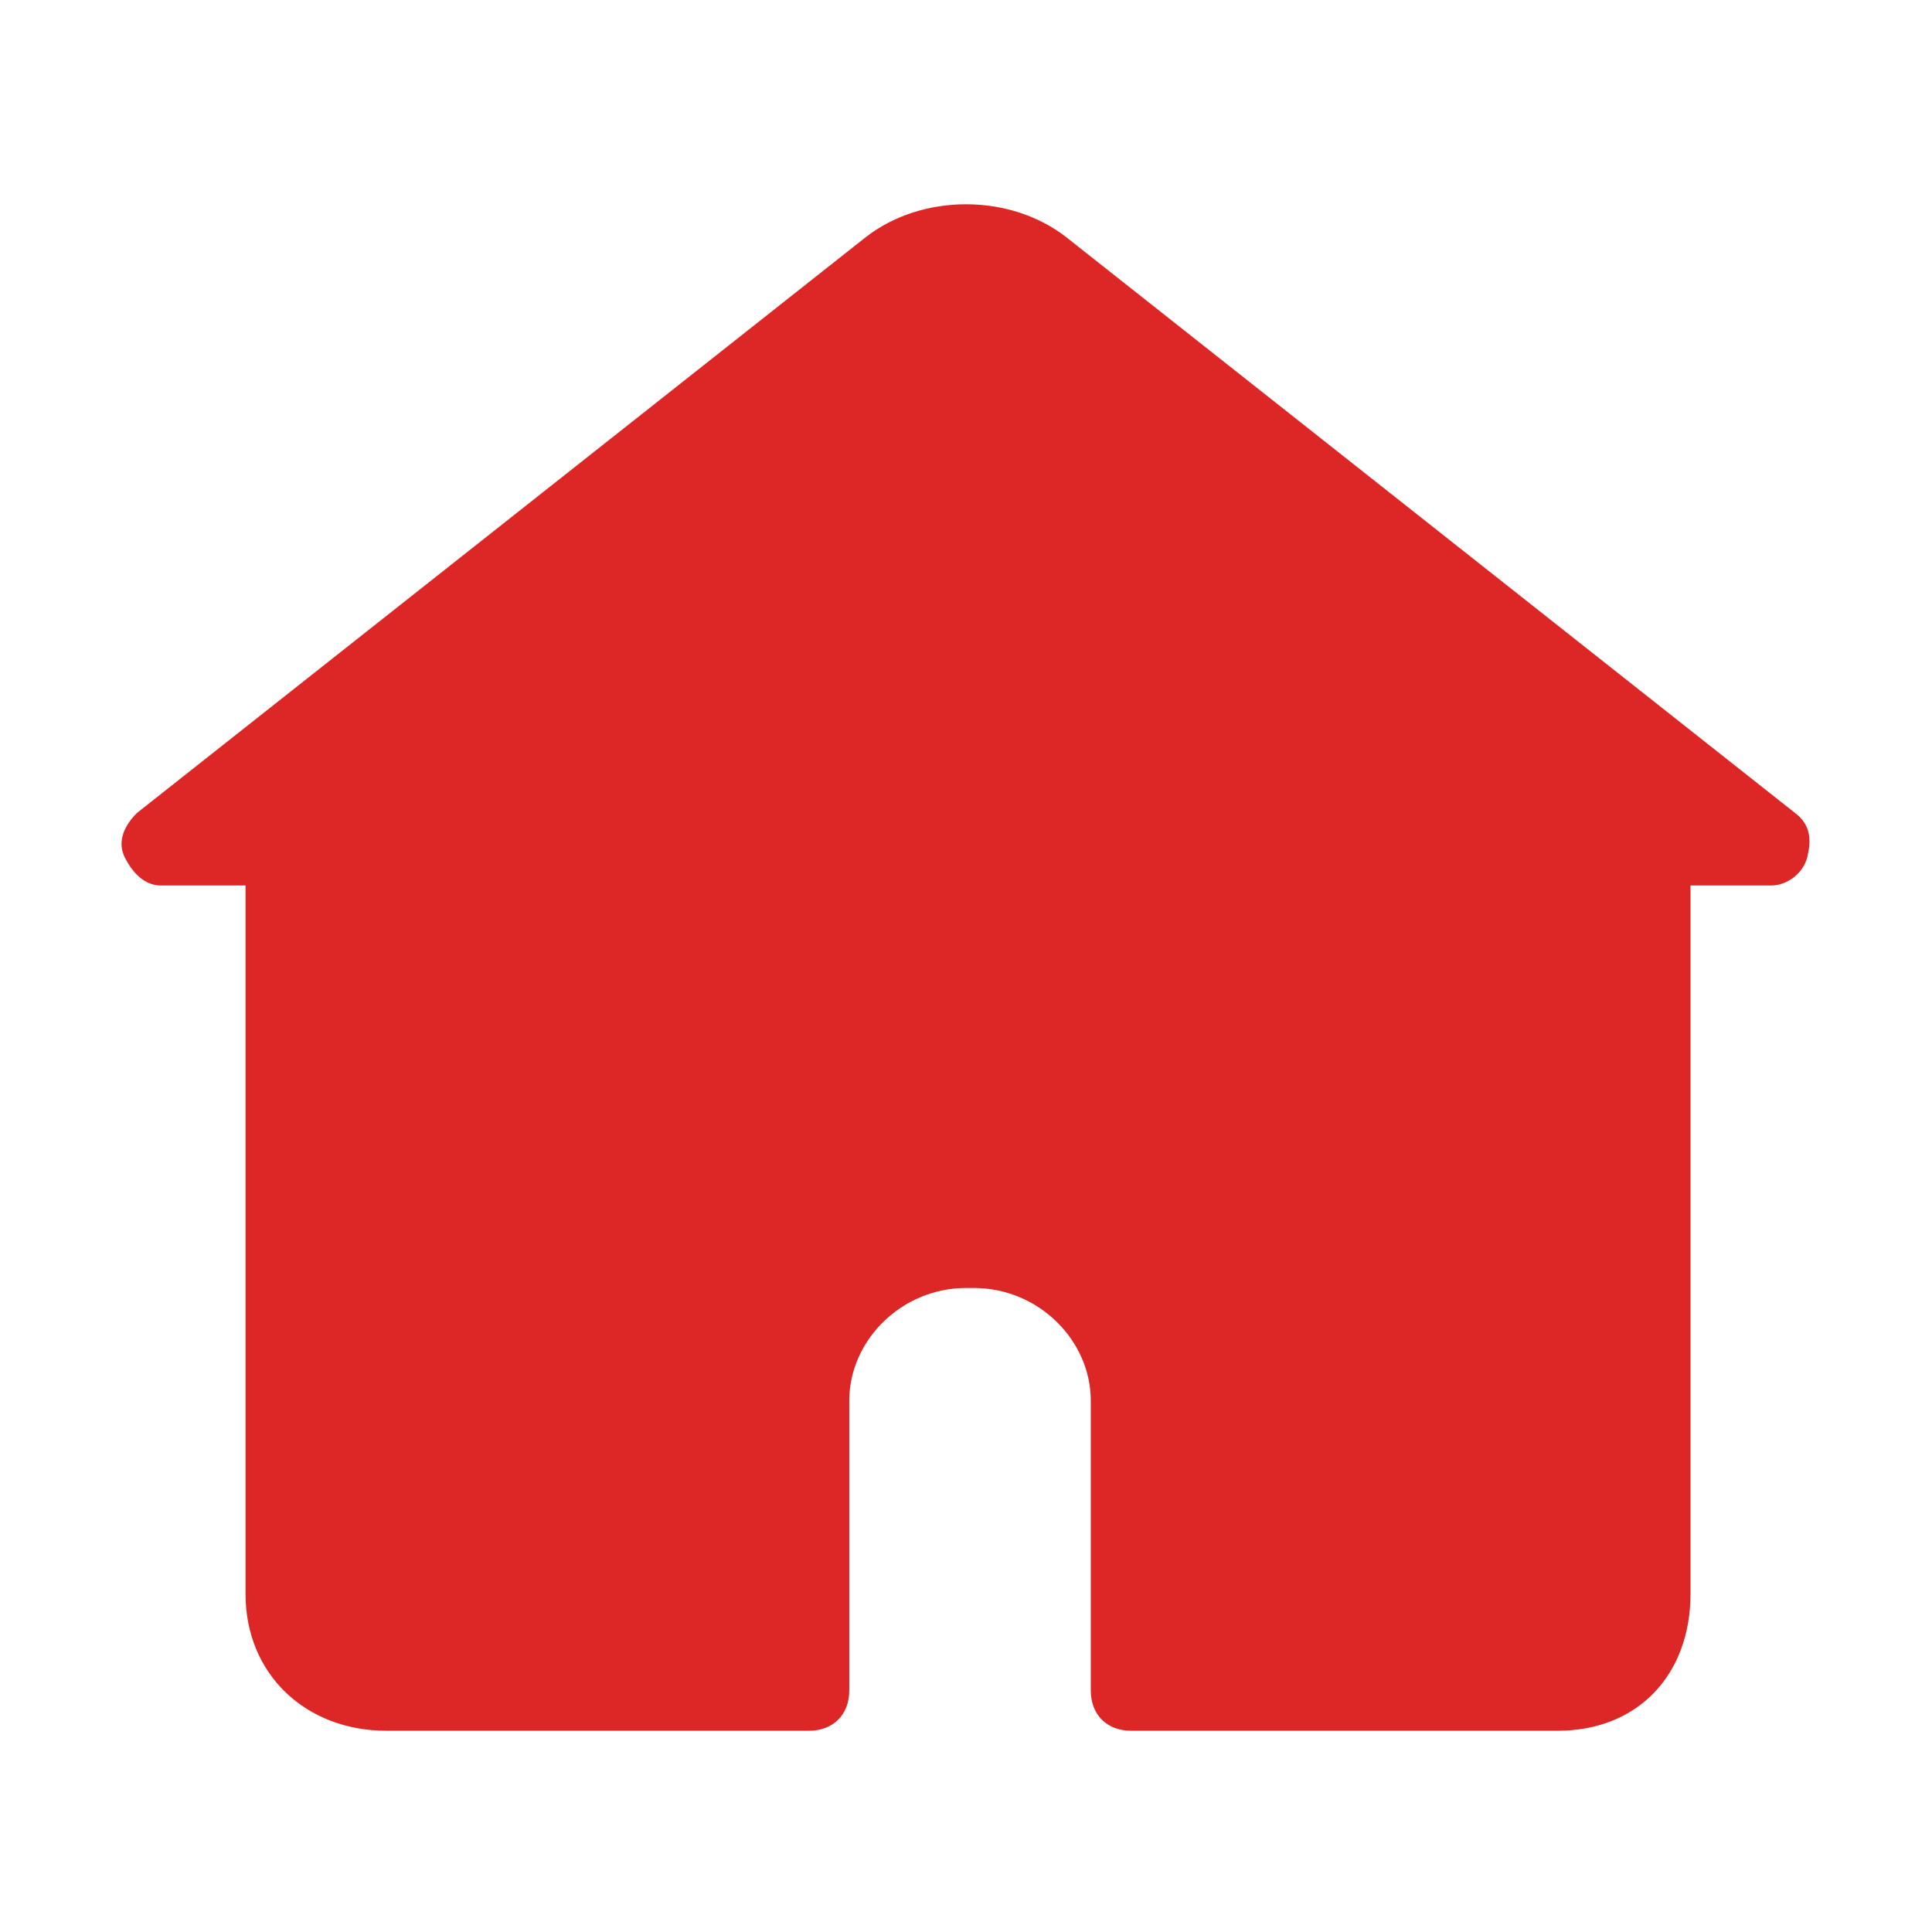
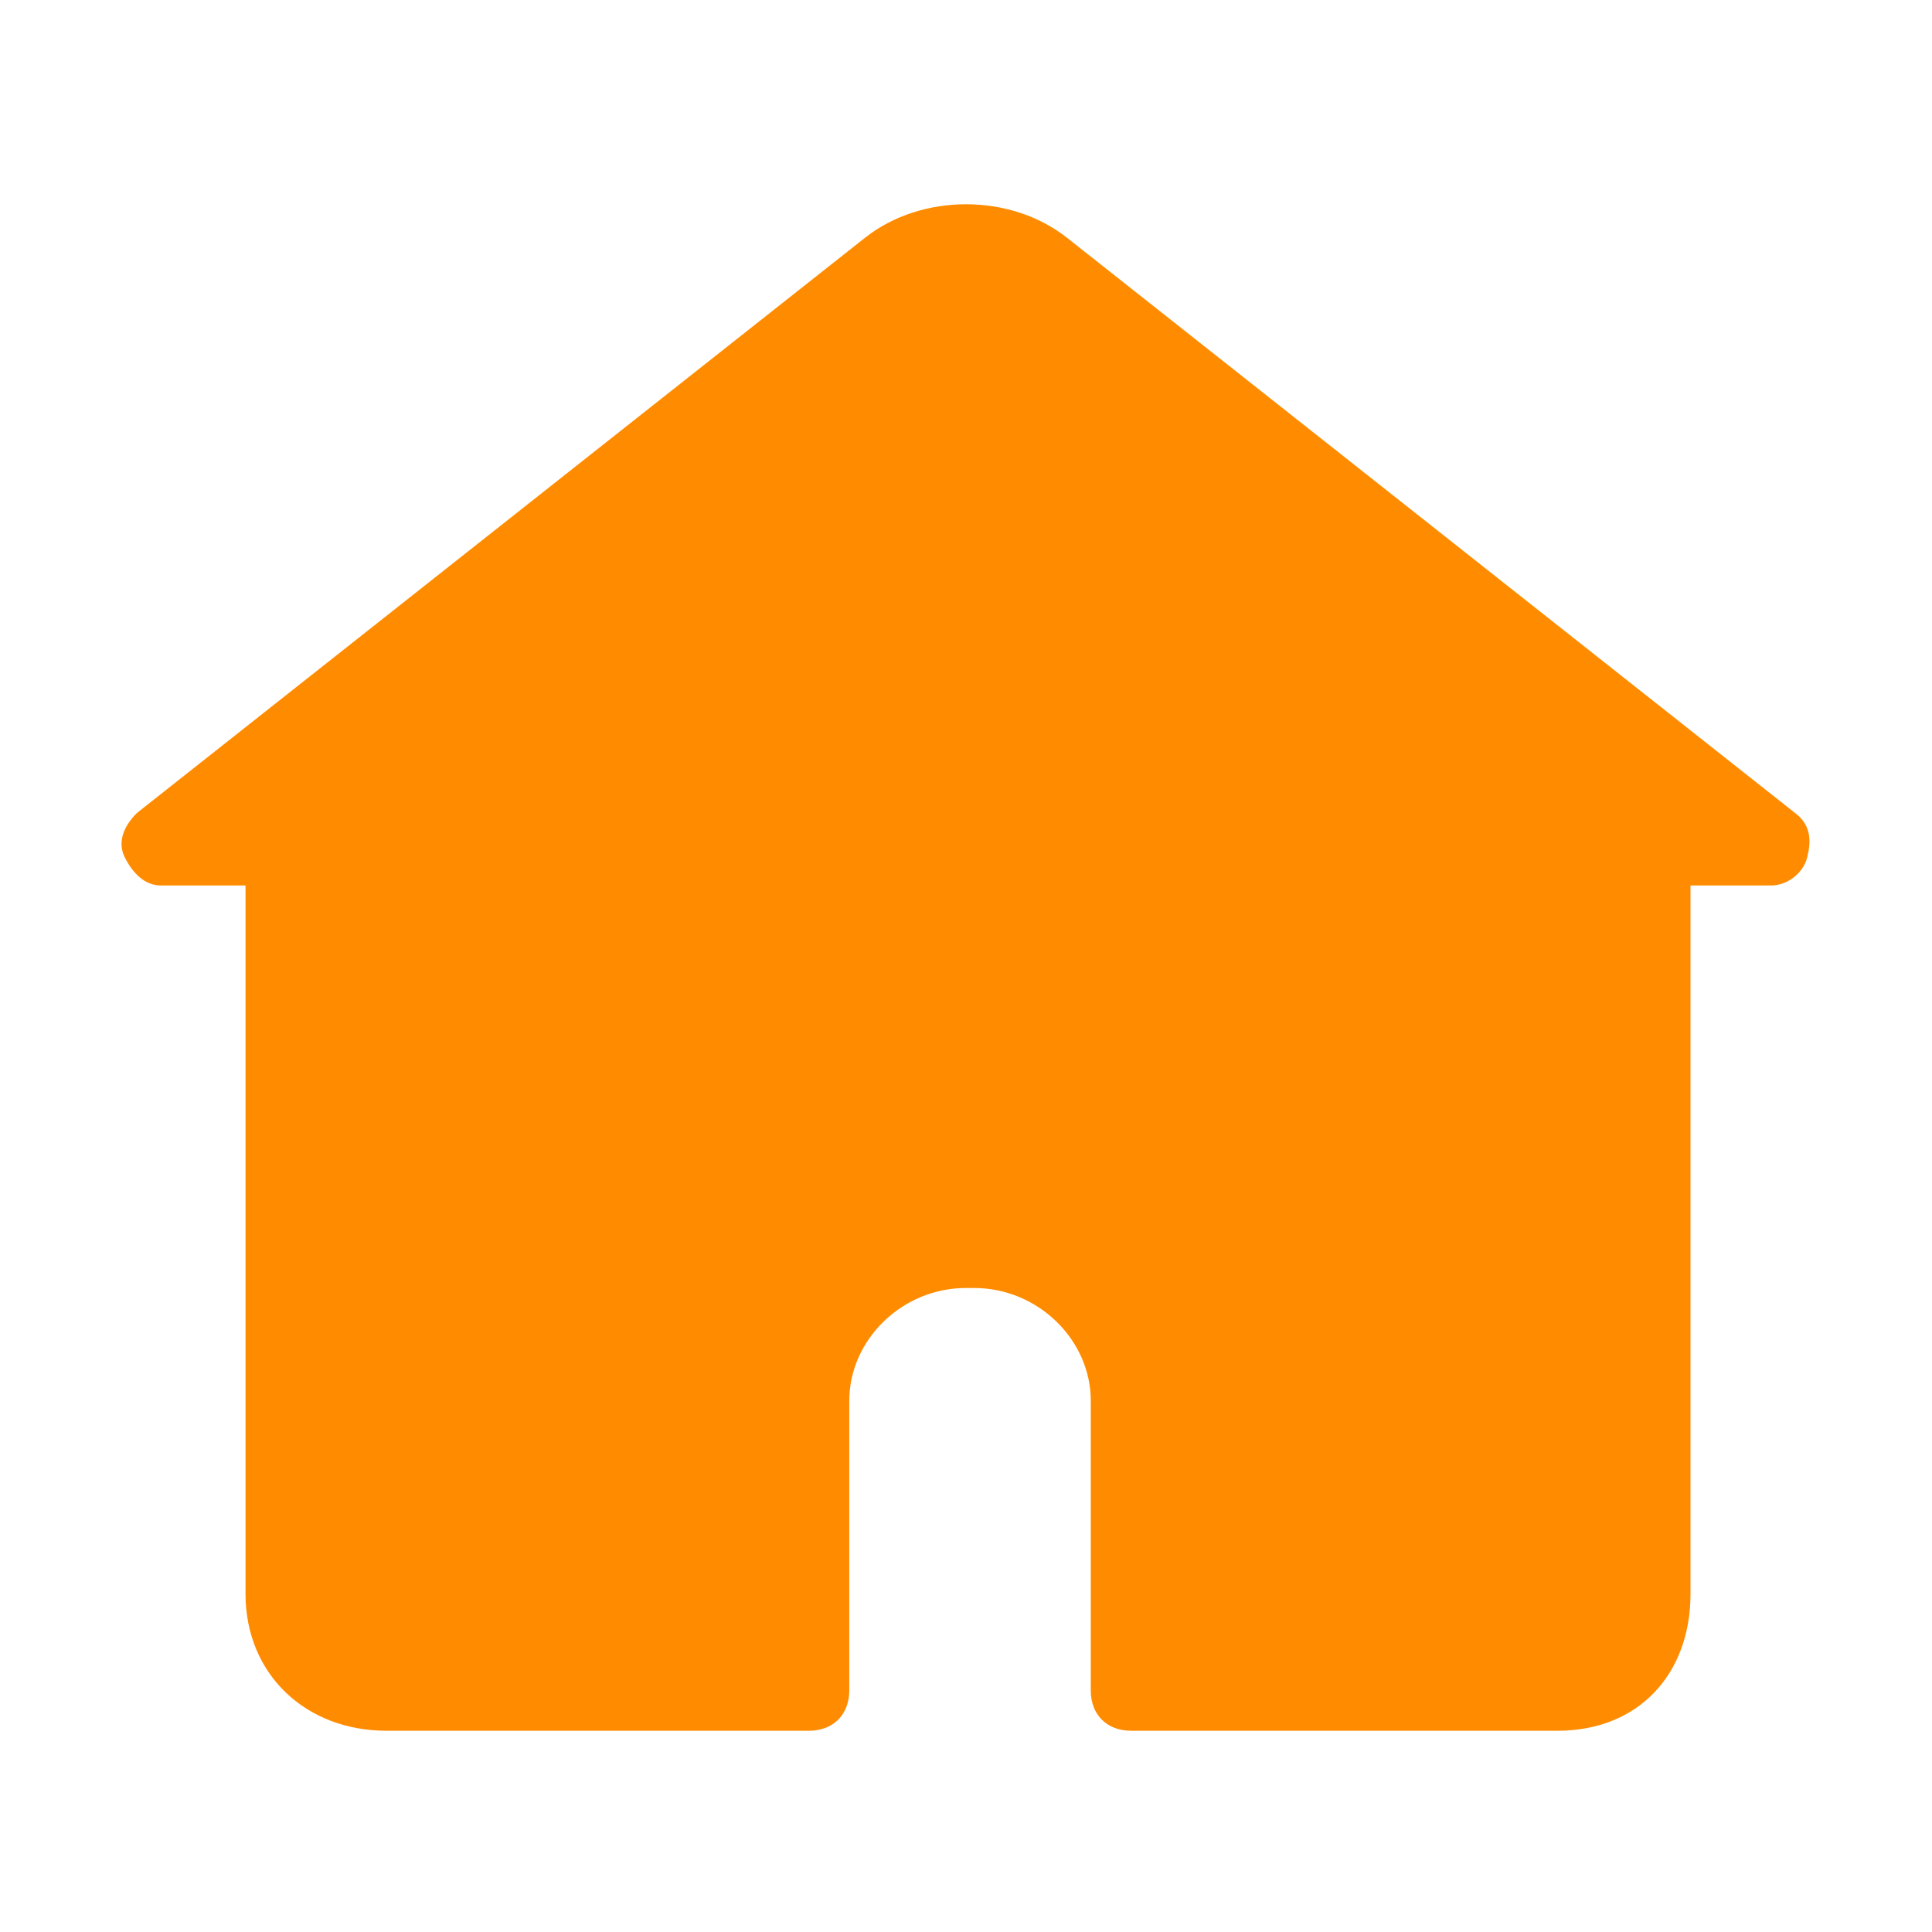
<svg xmlns="http://www.w3.org/2000/svg" t="1552617858830" class="icon" style="" viewBox="0 0 1024 1024" version="1.1" p-id="2467" width="200" height="200">
  <defs>
    <style type="text/css" />
  </defs>
-   <path d="M951.467 430.933L565.333 125.867c-29.867-23.467-76.8-23.467-106.667 0L72.533 430.933c-6.4 6.4-10.667 14.933-6.4 23.467s10.667 14.933 19.2 14.933h44.8v375.467c0 42.667 32 72.533 74.667 72.533h224c12.8 0 21.333-8.533 21.333-21.333v-153.6c0-32 27.733-59.733 61.867-59.733h4.267c34.133 0 61.867 27.733 61.867 59.733V896c0 12.8 8.533 21.333 21.333 21.333h226.133c42.667 0 70.4-29.867 70.4-72.533V469.333h42.667c8.533 0 17.067-6.4 19.2-14.933s2.133-17.067-6.4-23.467z" fill="#dd2727" p-id="2468" class="selected" />
+   <path d="M951.467 430.933L565.333 125.867c-29.867-23.467-76.8-23.467-106.667 0L72.533 430.933c-6.4 6.4-10.667 14.933-6.4 23.467s10.667 14.933 19.2 14.933h44.8v375.467c0 42.667 32 72.533 74.667 72.533h224c12.8 0 21.333-8.533 21.333-21.333v-153.6c0-32 27.733-59.733 61.867-59.733h4.267c34.133 0 61.867 27.733 61.867 59.733V896c0 12.8 8.533 21.333 21.333 21.333h226.133c42.667 0 70.4-29.867 70.4-72.533V469.333h42.667c8.533 0 17.067-6.4 19.2-14.933s2.133-17.067-6.4-23.467z" fill="darkorange" p-id="2468" class="selected" />
</svg>
